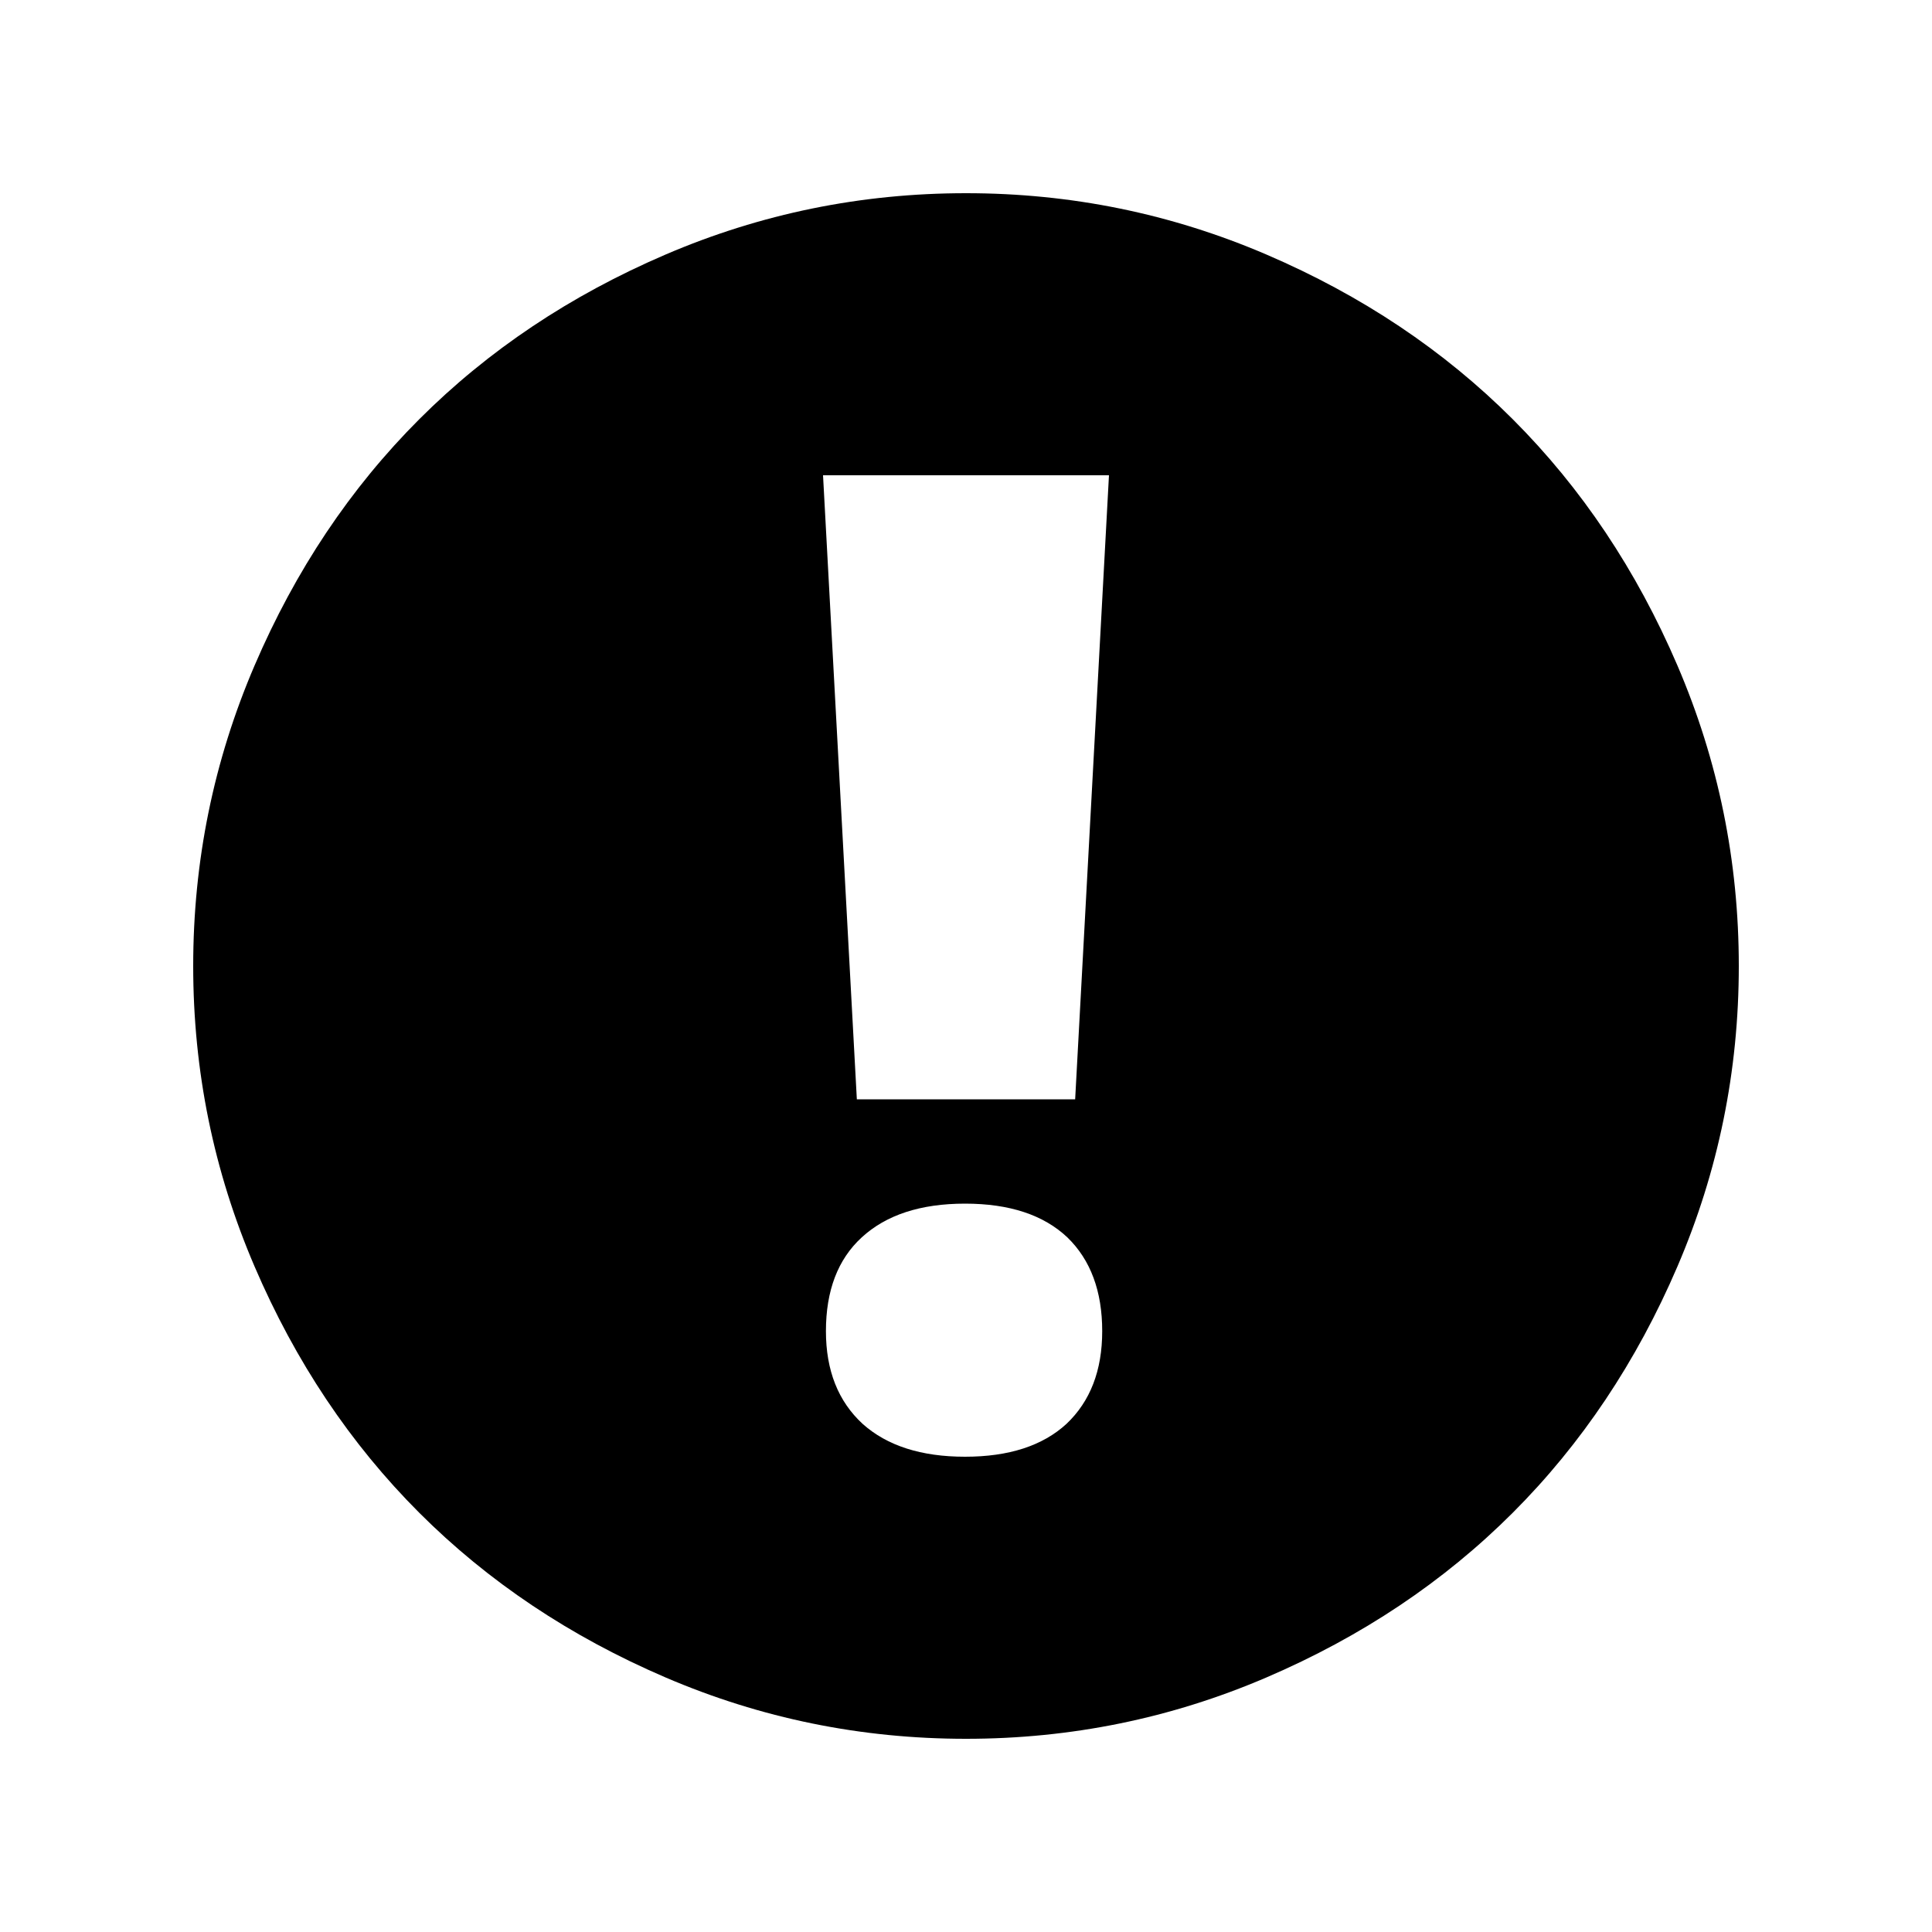
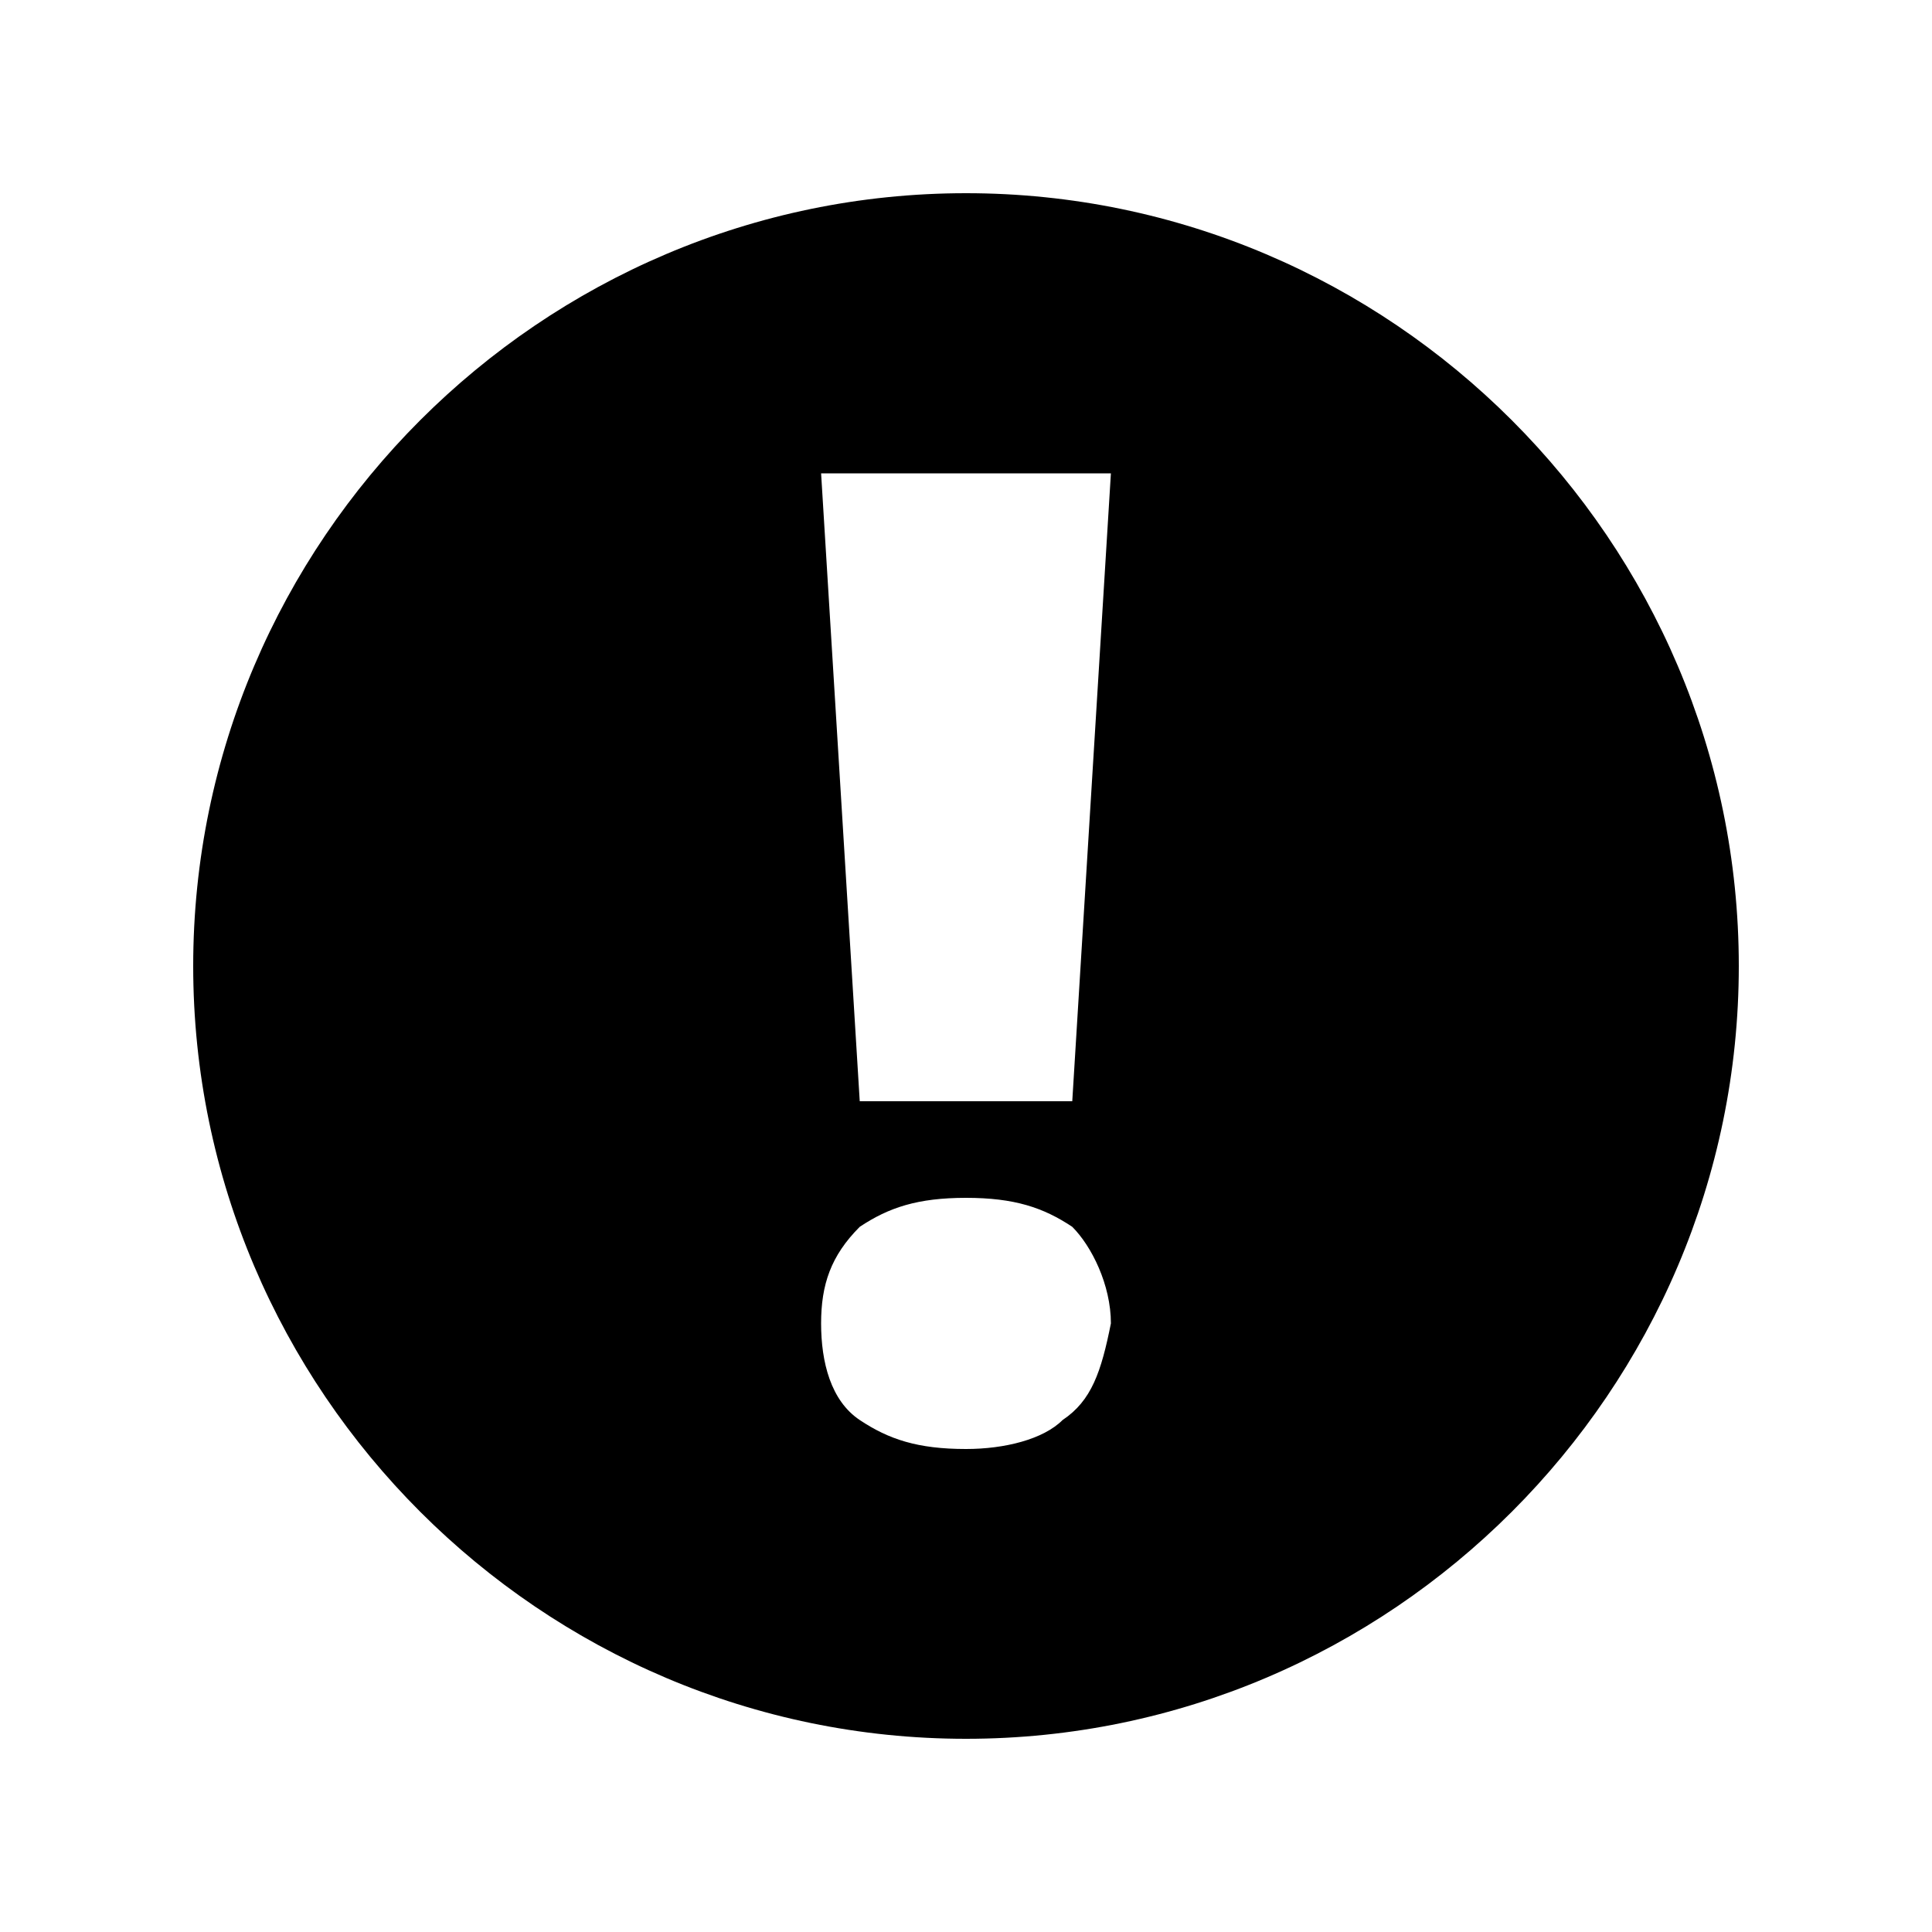
- <svg xmlns="http://www.w3.org/2000/svg" version="1.1" width="20" height="20" viewBox="0 0 20 20">
-   <path d="M10 2q1.63 0 3.11 0.635t2.55 1.705 1.705 2.55 0.635 3.11-0.635 3.11-1.705 2.55-2.55 1.705-3.11 0.635-3.11-0.635-2.55-1.705-1.705-2.55-0.635-3.11 0.635-3.11 1.705-2.55 2.55-1.705 3.11-0.635zM11.13 11.38l0.35-6.46h-2.96l0.35 6.46h2.26zM11.040 14.74q0.37-0.35 0.37-0.96 0-0.62-0.36-0.97-0.37-0.35-1.060-0.35t-1.070 0.35q-0.37 0.34-0.37 0.97 0 0.61 0.38 0.96 0.38 0.34 1.060 0.34t1.050-0.34z" />
+ <svg xmlns="http://www.w3.org/2000/svg" version="1.1" id="Layer_1" x="0px" y="0px" viewBox="0 0 20 20" style="enable-background:new 0 0 20 20;" xml:space="preserve">
+   <g>
+     <path d="M10,2c-4.4,0-8,3.6-8,8s3.6,8,8,8s8-3.6,8-8S14.4,2,10,2z M11,14.7c-0.2,0.2-0.6,0.3-1,0.3c-0.5,0-0.8-0.1-1.1-0.3   c-0.3-0.2-0.4-0.6-0.4-1c0-0.4,0.1-0.7,0.4-1c0.3-0.2,0.6-0.3,1.1-0.3c0.5,0,0.8,0.1,1.1,0.3c0.2,0.2,0.4,0.6,0.4,1   C11.4,14.2,11.3,14.5,11,14.7z M11.1,11.4H8.9L8.5,4.9h3L11.1,11.4z" />
+   </g>
</svg>
